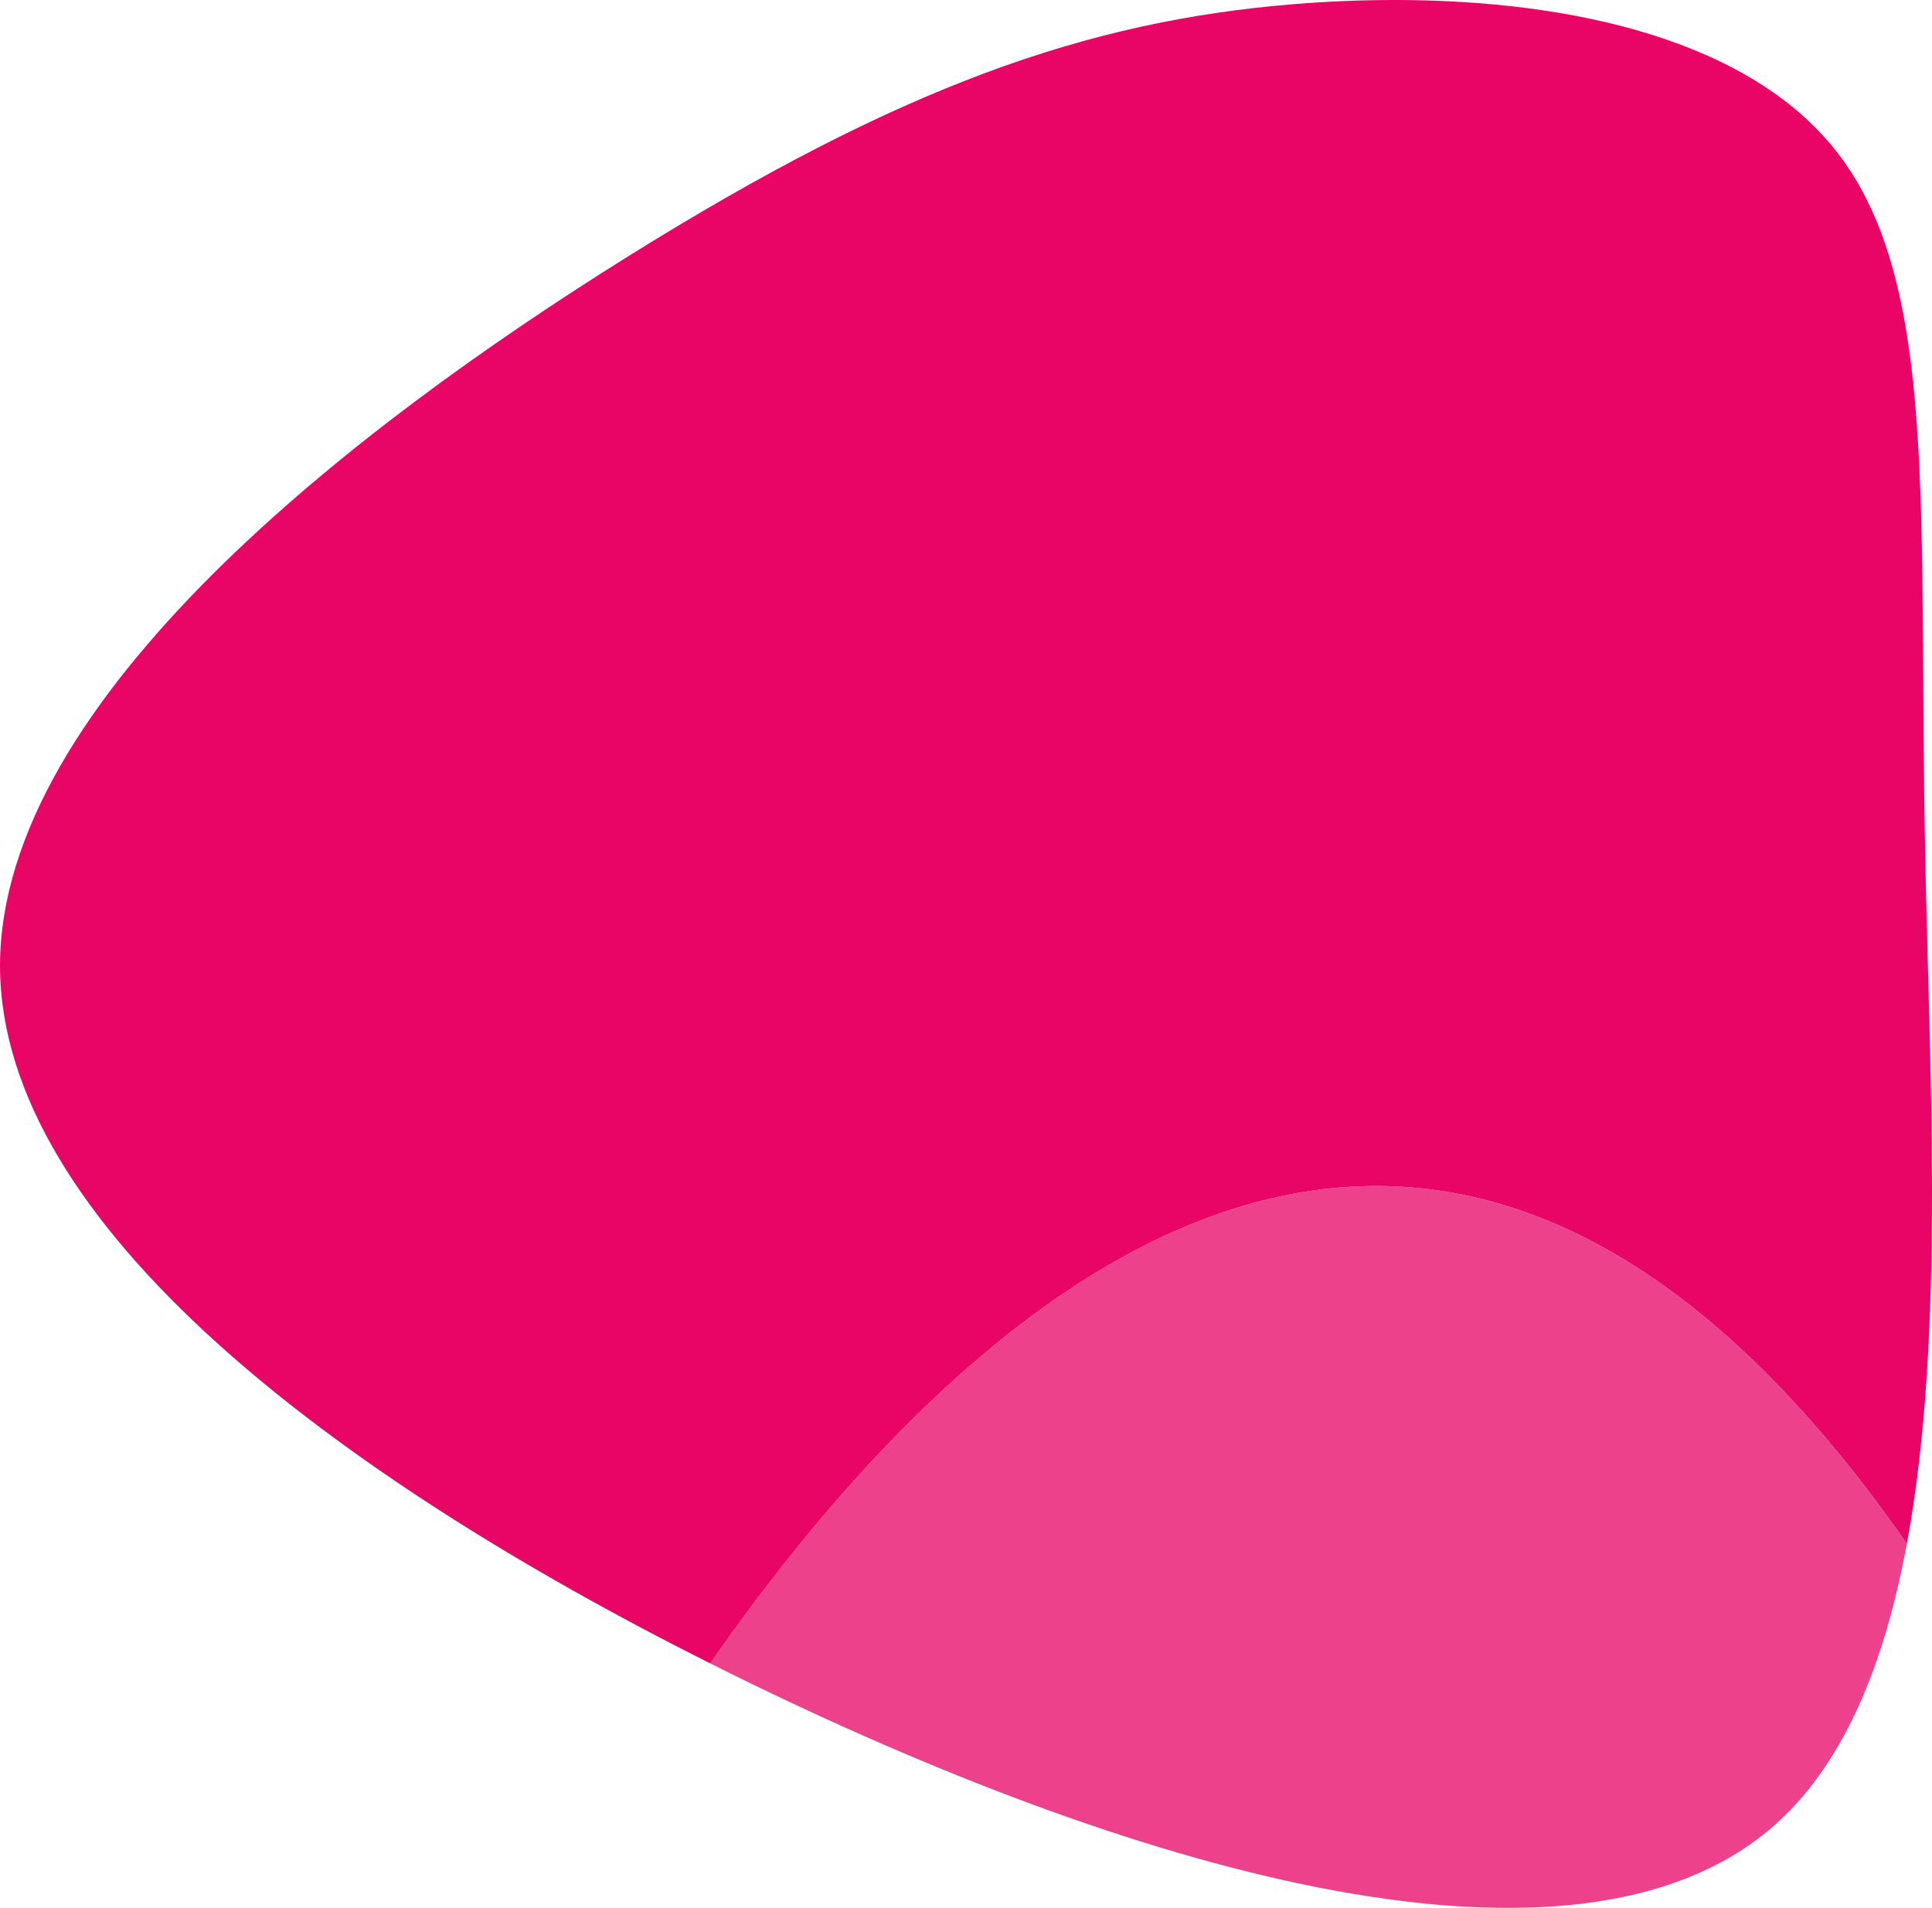
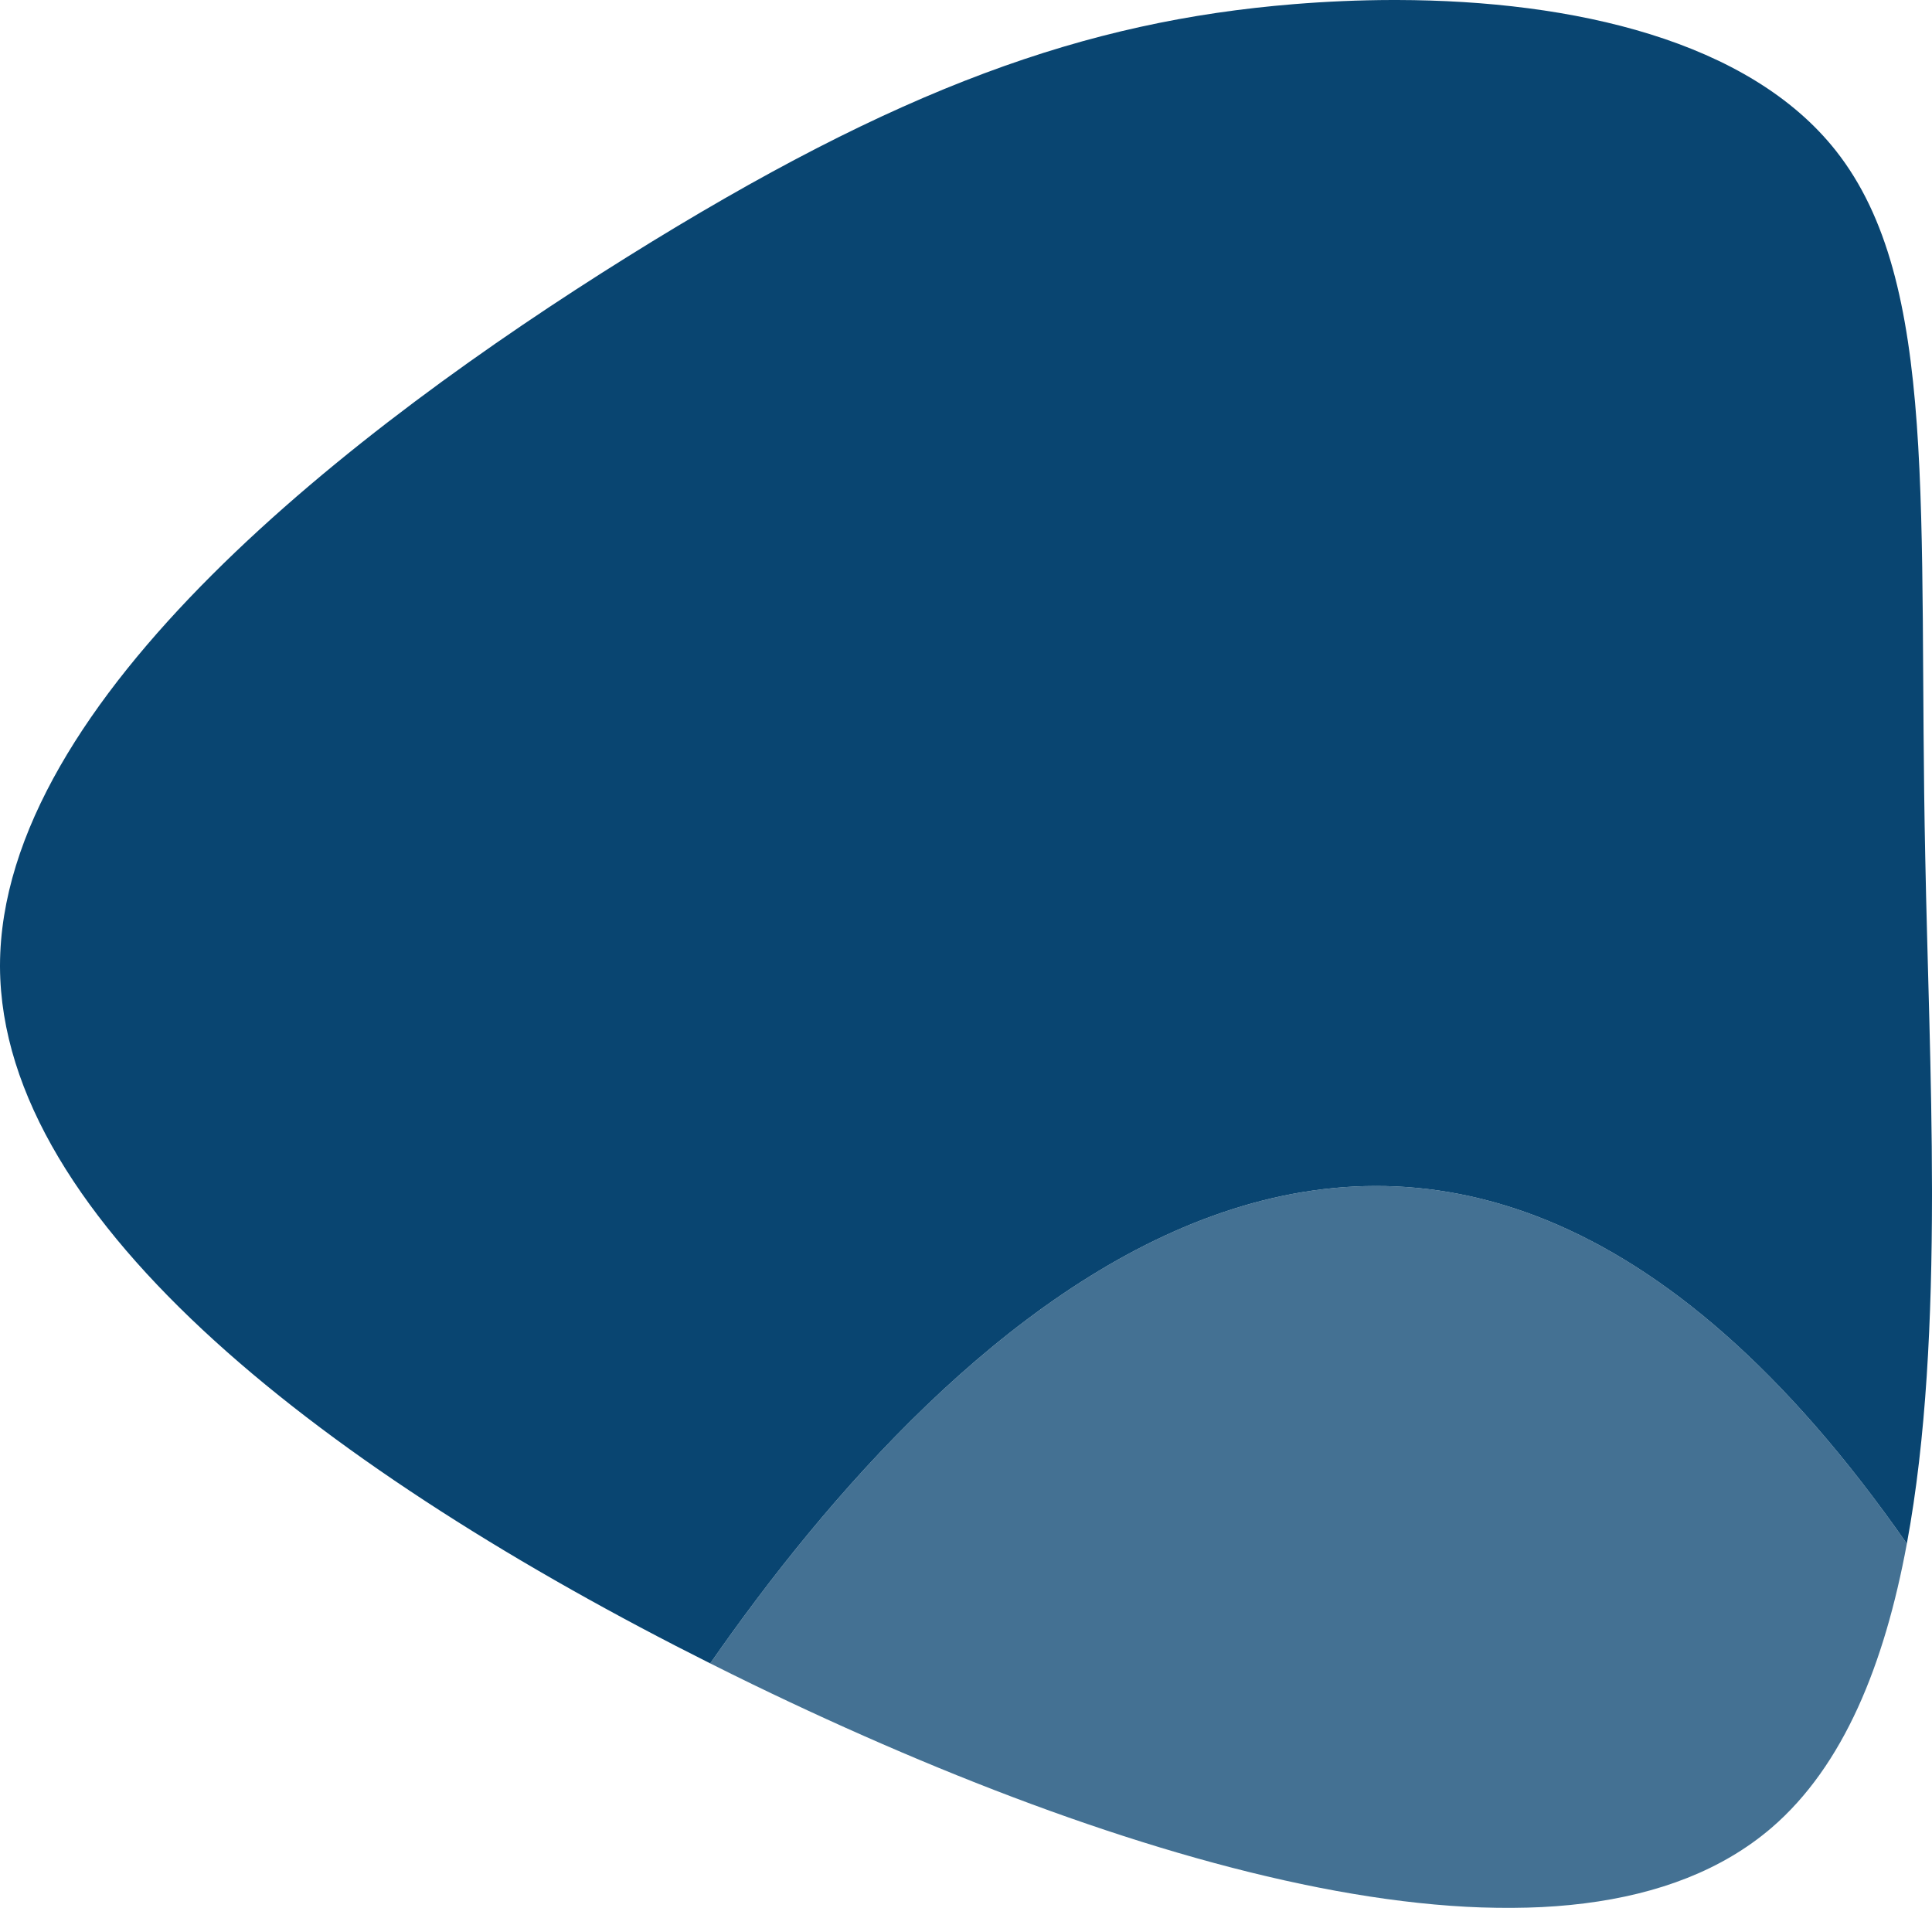
<svg xmlns="http://www.w3.org/2000/svg" xmlns:xlink="http://www.w3.org/1999/xlink" version="1.1" id="Layer_1" x="0px" y="0px" width="320.119px" height="316.139px" viewBox="0 0 320.119 316.139" enable-background="new 0 0 320.119 316.139" xml:space="preserve">
  <g>
    <defs>
      <rect id="SVGID_1_" width="320.119" height="316.139" />
    </defs>
    <clipPath id="SVGID_2_">
      <use xlink:href="#SVGID_1_" overflow="visible" />
    </clipPath>
    <g clip-path="url(#SVGID_2_)">
      <defs>
        <path id="SVGID_3_" d="M230.692,0c-5.456,0.011-10.918,0.25-16.292,0.686c-34.5,2.801-65.5,13.802-110.5,41.901     C58.968,70.644,0.08,115.848,0,159.984v0.203c0.193,42.605,55.392,84.188,117.68,115.434     c38.564-55.462,117.469-135.71,198.272-19.841c3.241-17.48,4.147-37.394,4.166-57.492v-1.267     c-0.018-18.832-0.786-37.79-1.118-55.034c-1.2-57,2.4-95.2-14.8-117C289.813,6.751,260.802,0.062,231.506,0H230.692z" />
      </defs>
      <clipPath id="SVGID_4_">
        <use xlink:href="#SVGID_3_" overflow="visible" />
      </clipPath>
      <linearGradient id="SVGID_5_" gradientUnits="userSpaceOnUse" x1="0" y1="316.139" x2="1" y2="316.139" gradientTransform="matrix(320.1187 0 0 -320.1187 0 101339.93)">
-         <stop offset="0" style="stop-color:#E80566" />
-         <stop offset="0.096" style="stop-color:#E80566" />
-         <stop offset="1" style="stop-color:#E80566" />
+         <stop offset="0" style="stop-color:#094571" />
+         <stop offset="0.096" style="stop-color:#094571" />
+         <stop offset="1" style="stop-color:#094571" />
      </linearGradient>
      <rect clip-path="url(#SVGID_4_)" fill="url(#SVGID_5_)" width="321.4" height="275.621" />
    </g>
    <g clip-path="url(#SVGID_2_)">
      <defs>
        <rect id="SVGID_6_" width="320.119" height="316.139" />
      </defs>
      <clipPath id="SVGID_7_">
        <use xlink:href="#SVGID_6_" overflow="visible" />
      </clipPath>
      <g opacity="0.76" clip-path="url(#SVGID_7_)" enable-background="new    ">
        <g>
          <defs>
            <rect id="SVGID_8_" x="117.68" y="196.514" width="198.272" height="119.625" />
          </defs>
          <clipPath id="SVGID_9_">
            <use xlink:href="#SVGID_8_" overflow="visible" />
          </clipPath>
          <g clip-path="url(#SVGID_9_)">
            <defs>
              <path id="SVGID_10_" d="M293.5,302.887c11.986-10.289,18.745-27.111,22.452-47.107        c-80.803-115.87-159.707-35.622-198.272,19.841c2.331,1.17,4.671,2.325,7.02,3.467C189.9,310.687,260.9,330.788,293.5,302.887        " />
            </defs>
            <clipPath id="SVGID_11_">
              <use xlink:href="#SVGID_10_" overflow="visible" />
            </clipPath>
            <linearGradient id="SVGID_12_" gradientUnits="userSpaceOnUse" x1="0" y1="316.206" x2="1" y2="316.206" gradientTransform="matrix(320.1205 0 0 -320.1205 0 101459.008)">
-               <stop offset="0" style="stop-color:#E80566" />
-               <stop offset="0.267" style="stop-color:#E80566" />
-               <stop offset="0.935" style="stop-color:#E80566" />
-               <stop offset="1" style="stop-color:#E80566" />
+               <stop offset="0" style="stop-color:#094571" />
+               <stop offset="0.267" style="stop-color:#094571" />
+               <stop offset="0.935" style="stop-color:#094571" />
+               <stop offset="1" style="stop-color:#094571" />
            </linearGradient>
            <rect x="117.68" y="139.91" clip-path="url(#SVGID_11_)" fill="url(#SVGID_12_)" width="198.272" height="190.877" />
          </g>
        </g>
      </g>
    </g>
  </g>
</svg>
